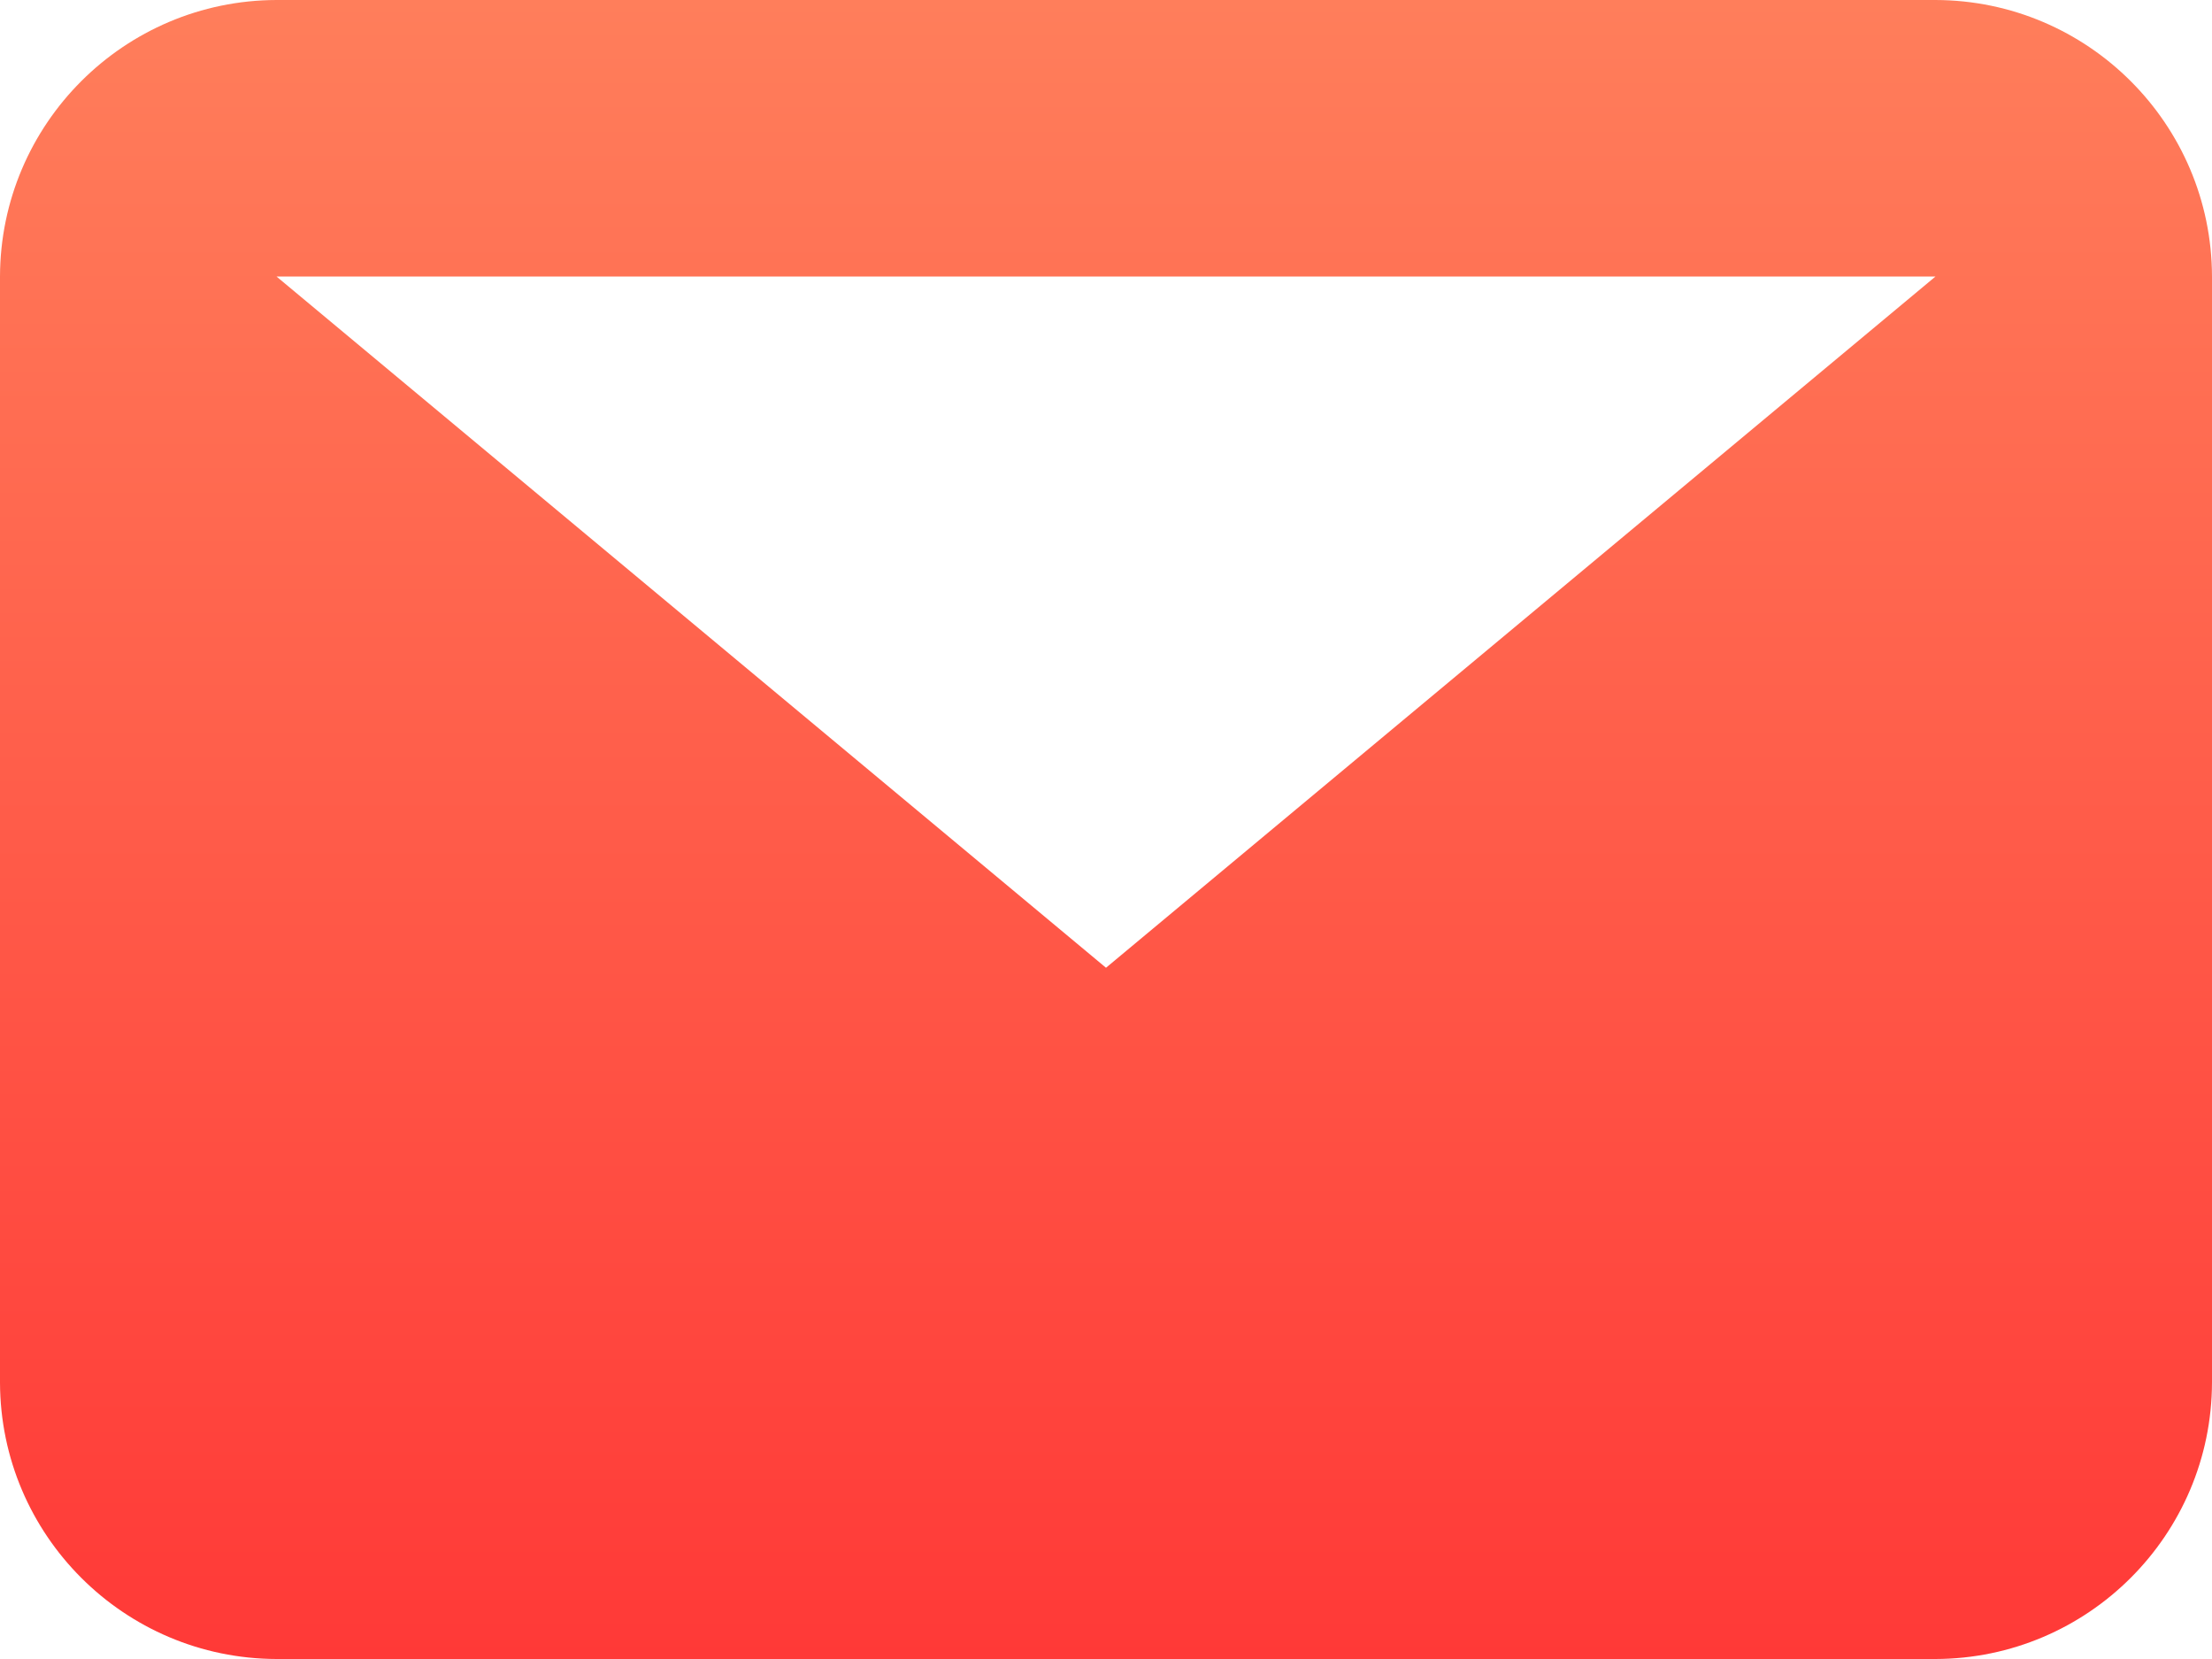
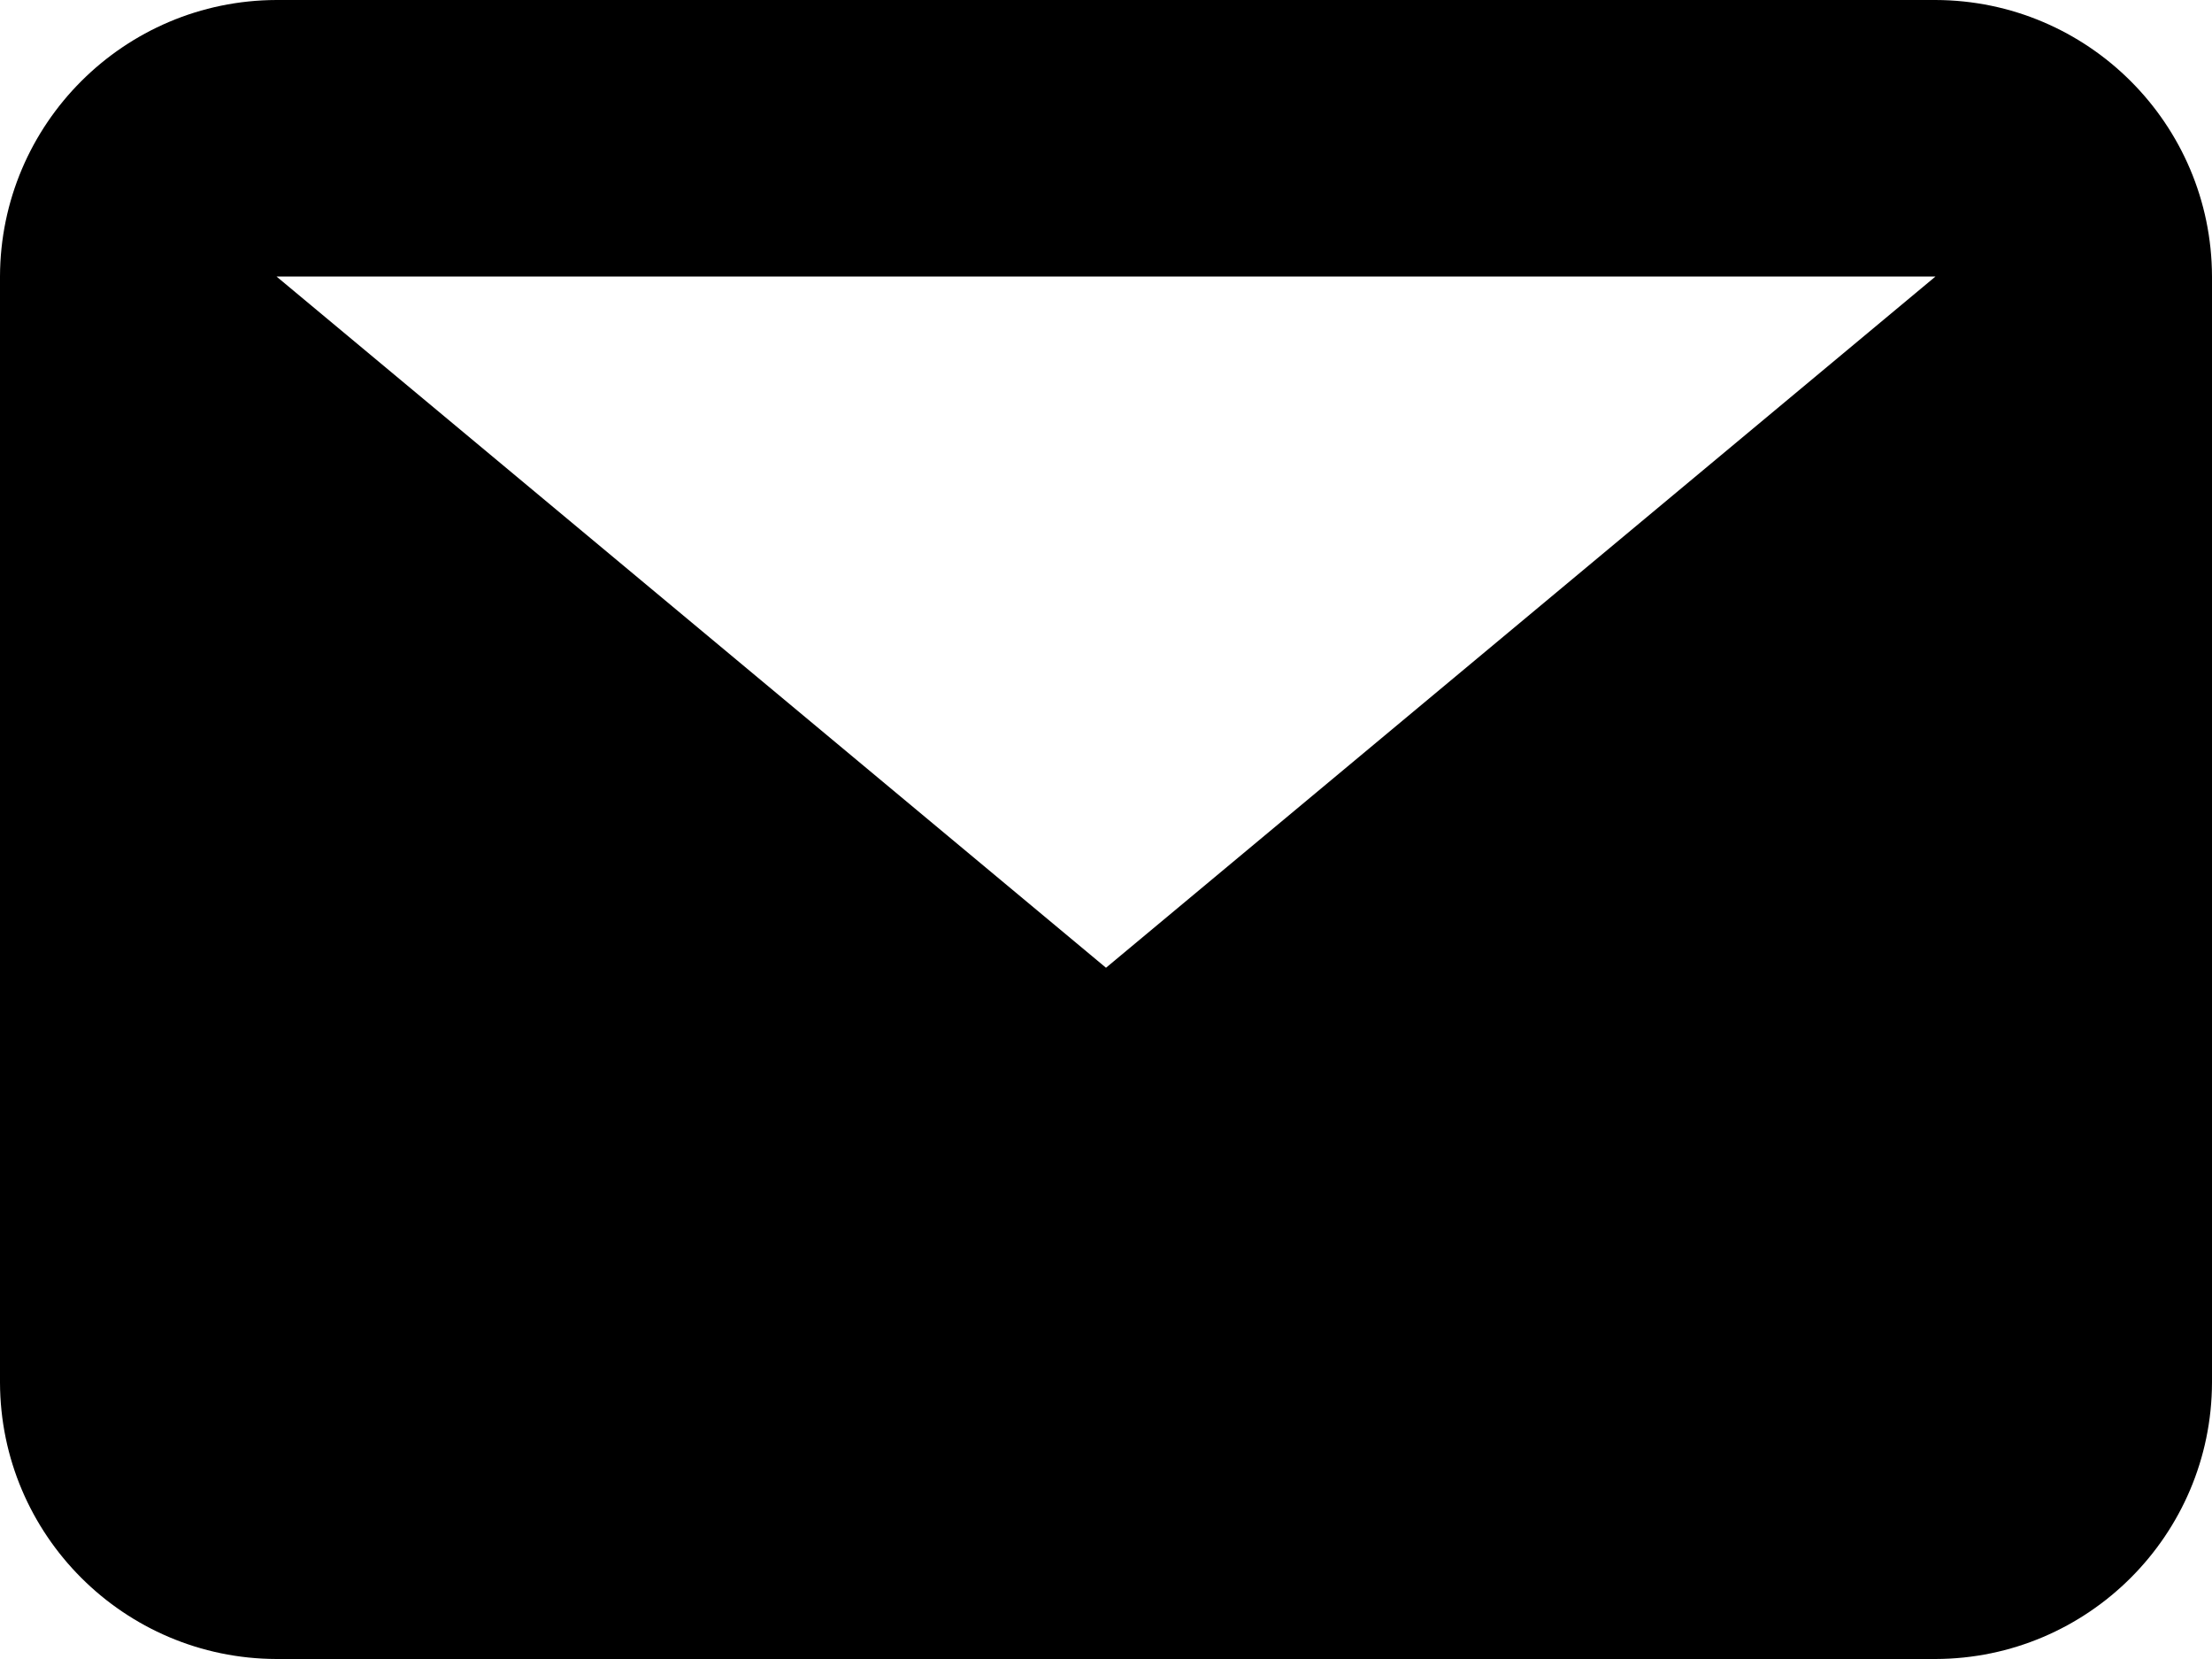
- <svg xmlns="http://www.w3.org/2000/svg" width="16" height="12" viewBox="0 0 16 12" fill="none">
-   <path fill-rule="evenodd" clip-rule="evenodd" d="M2 0C0.897 0.003 0.003 0.897 0 2V10C0.003 11.103 0.897 11.997 2 12H14C15.103 11.997 15.997 11.103 16 10V2C15.997 0.897 15.103 0.003 14 0H2ZM8 7L2 2H14L8 7Z" fill="url(#paint0_linear_0_1508)" />
-   <defs>
-     <linearGradient id="paint0_linear_0_1508" x1="0" y1="0" x2="0" y2="12" gradientUnits="userSpaceOnUse">
-       <stop stop-color="#FF7E5B" />
-       <stop offset="1" stop-color="#FF3937" />
-     </linearGradient>
-   </defs>
+ <svg xmlns="http://www.w3.org/2000/svg" width="16" height="12" viewBox="0 0 16 12">
+   <path d="M2 0C0.897 0.003 0.003 0.897 0 2V10C0.003 11.103 0.897 11.997 2 12H14C15.103 11.997 15.997 11.103 16 10V2C15.997 0.897 15.103 0.003 14 0H2ZM8 7L2 2H14L8 7Z" />
</svg>
